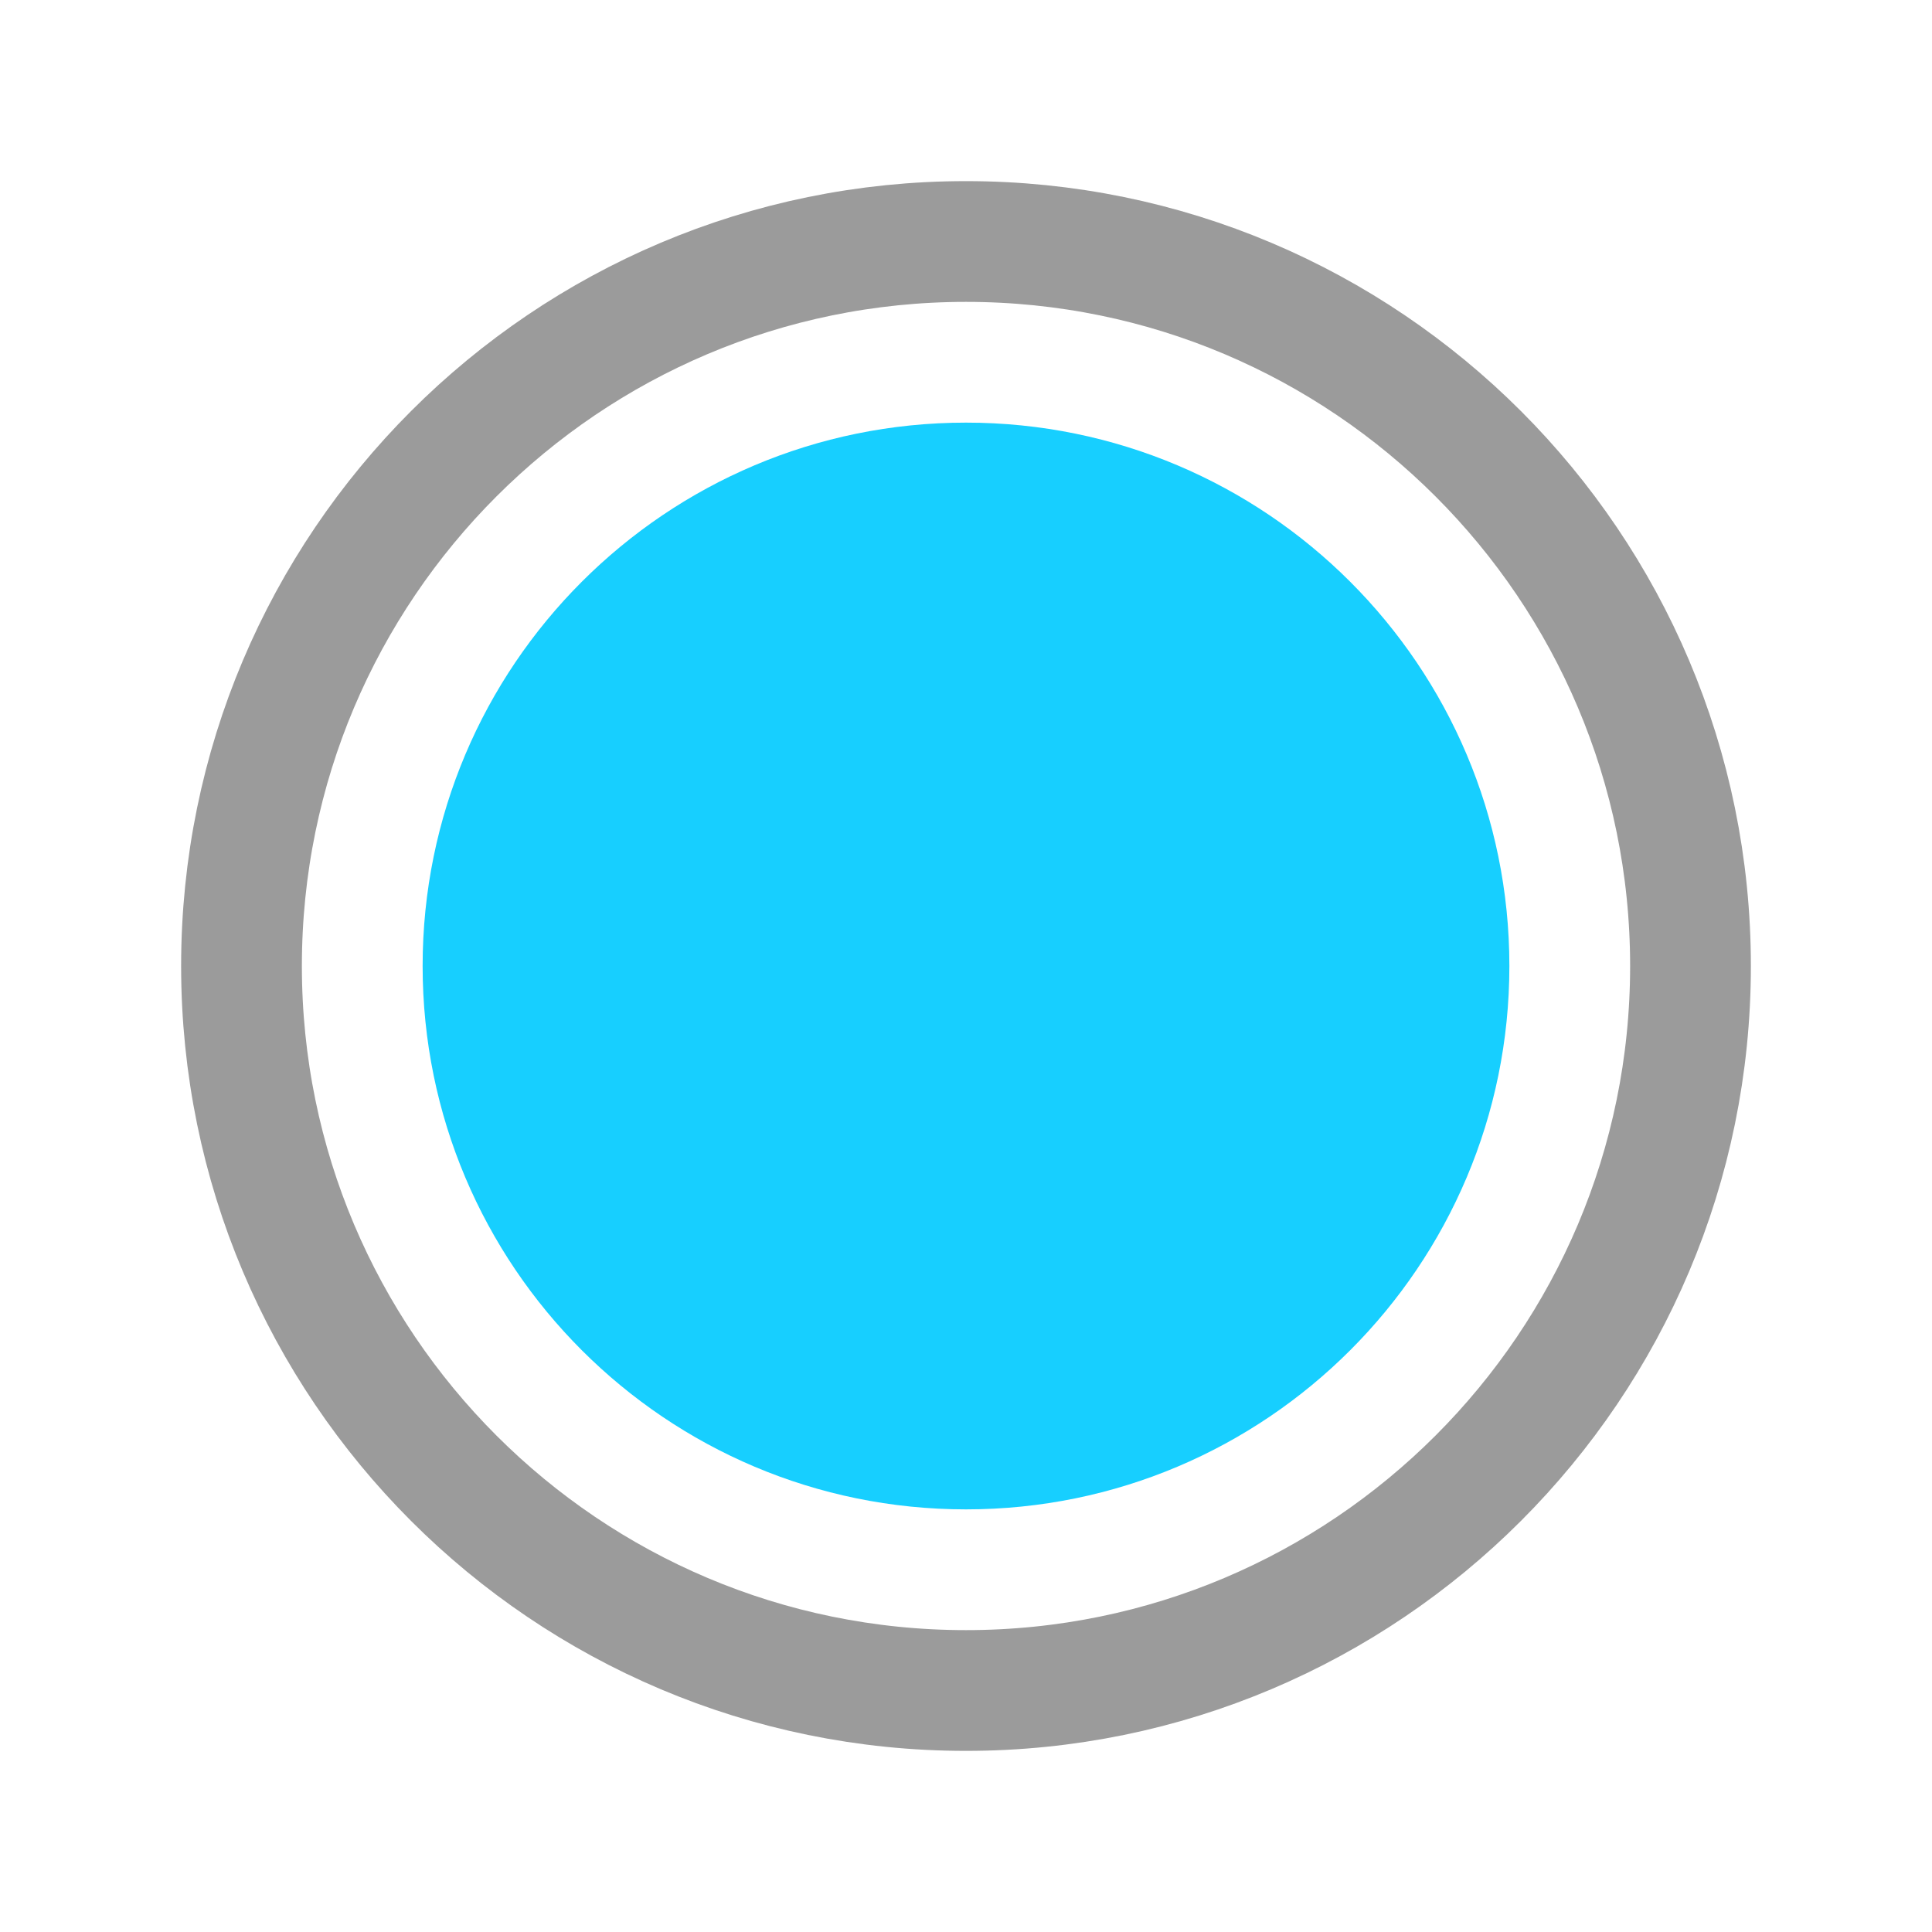
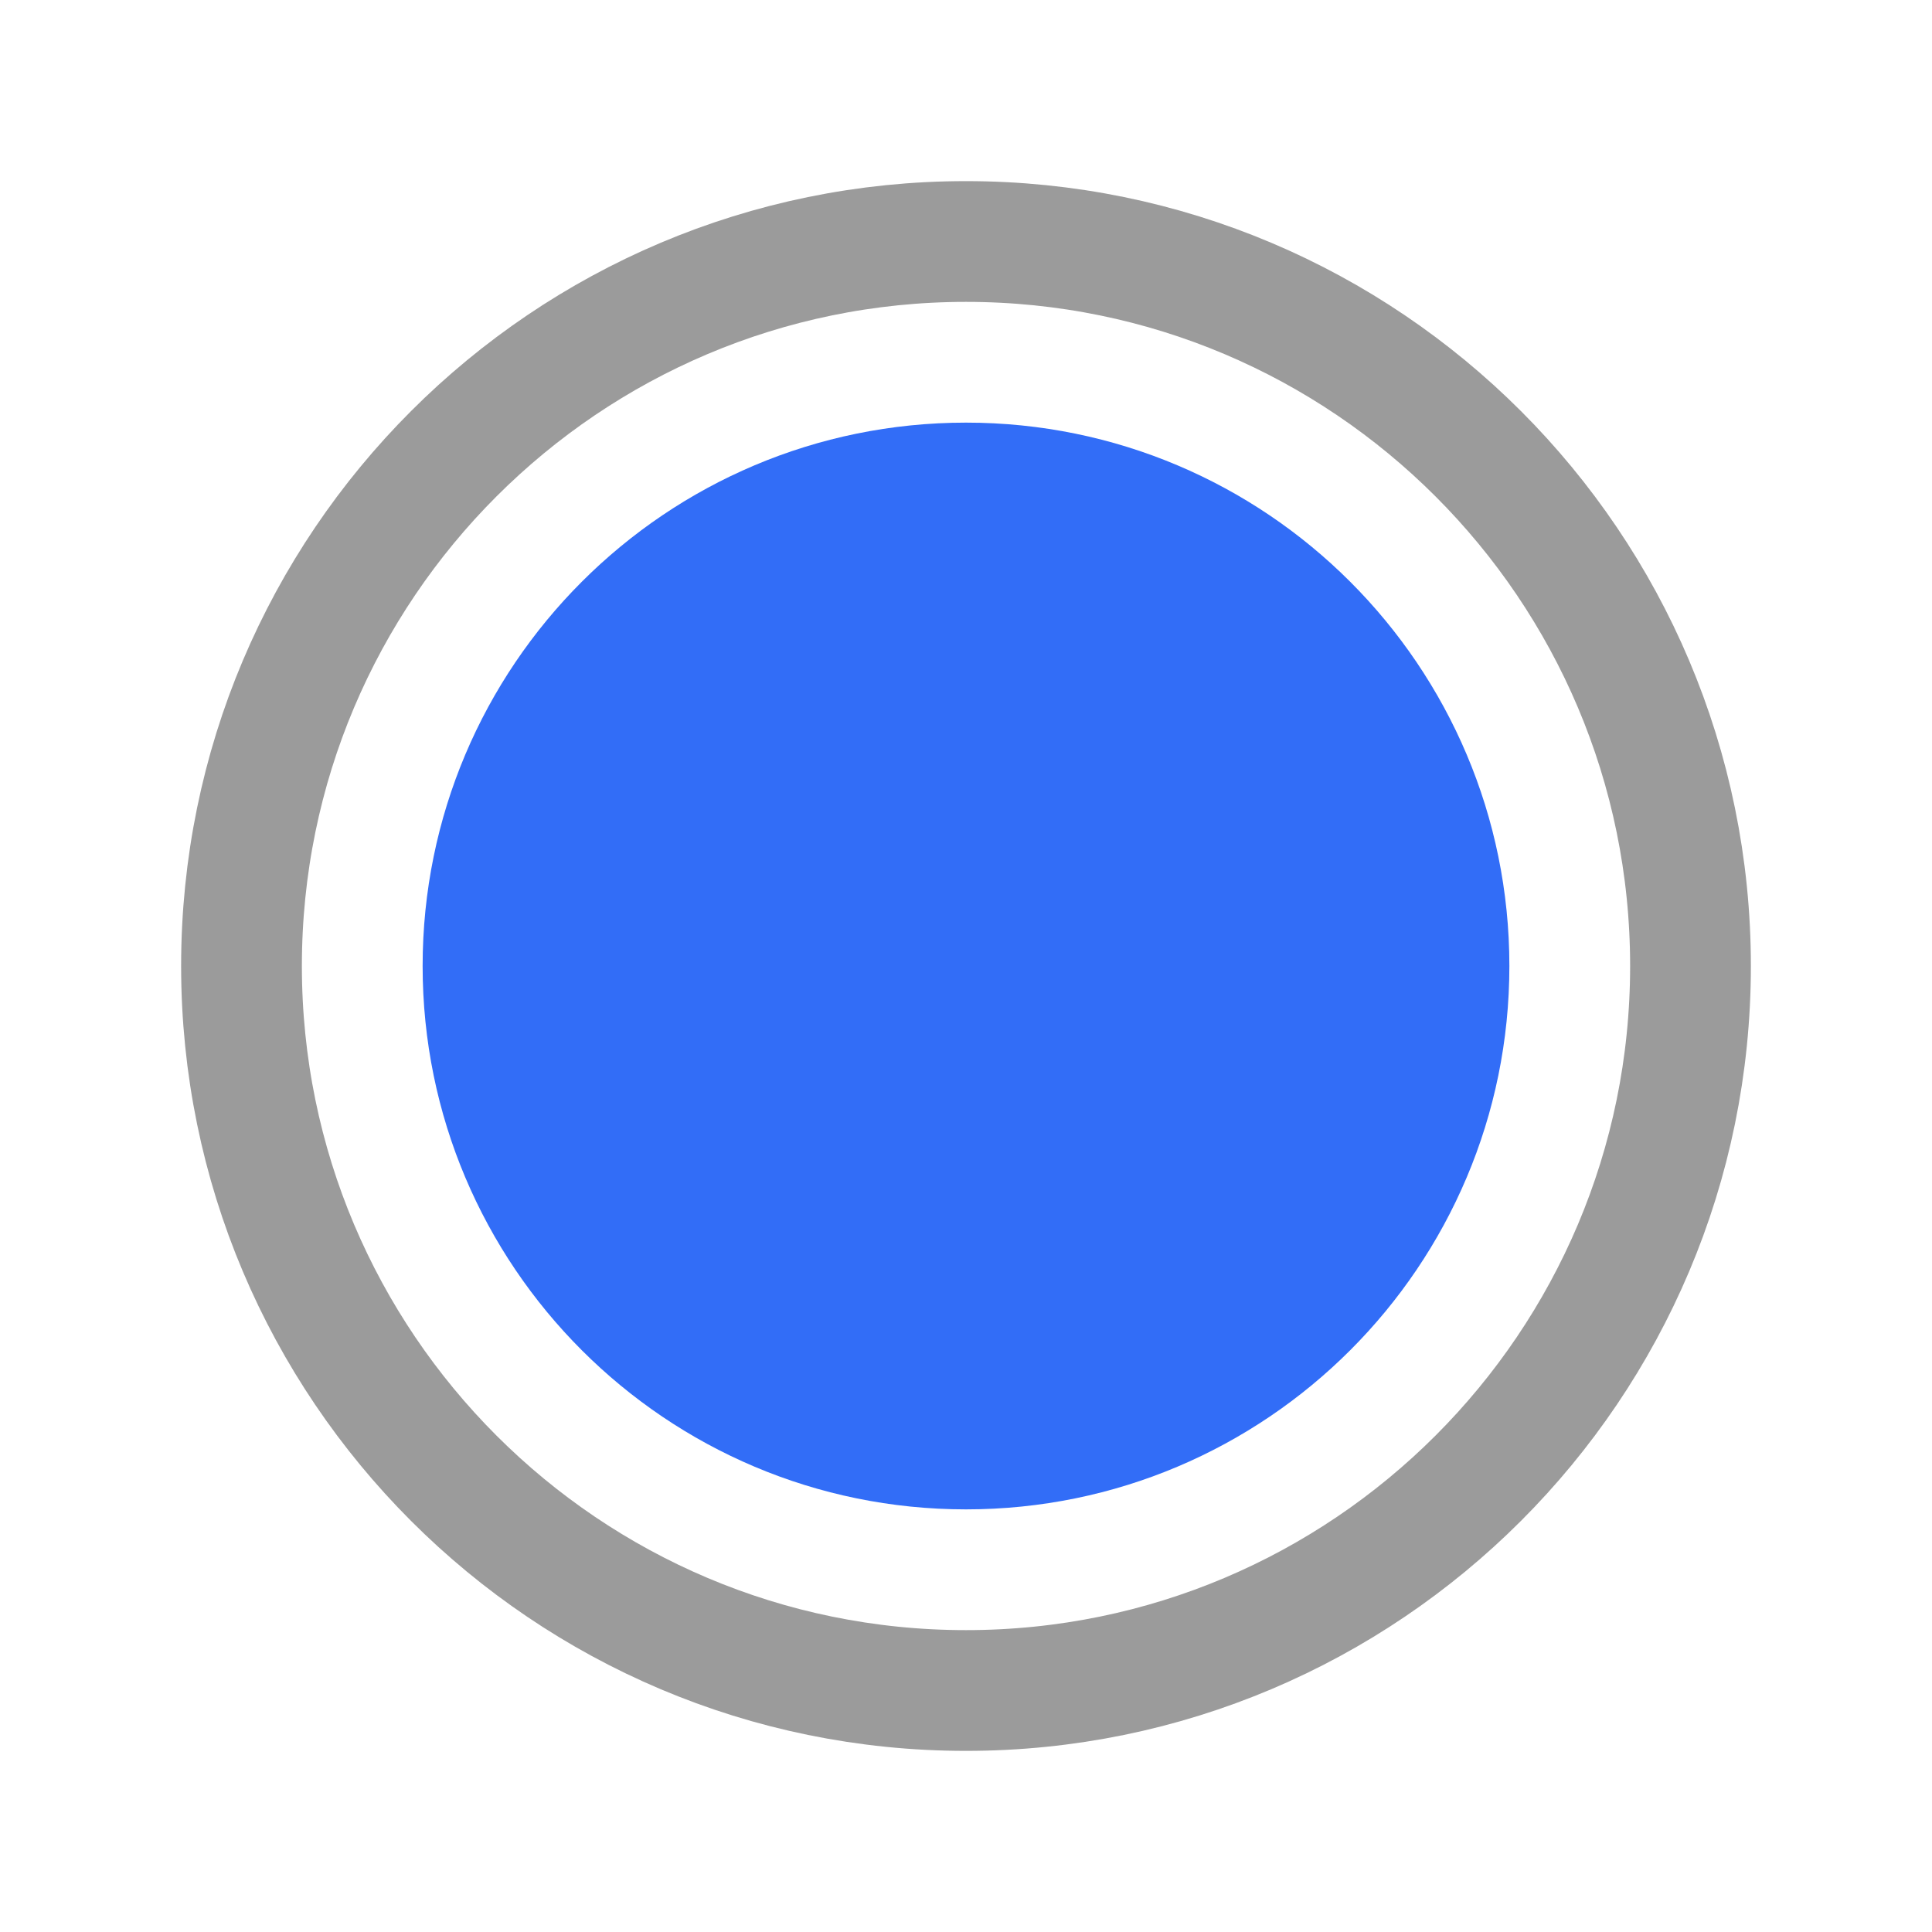
<svg xmlns="http://www.w3.org/2000/svg" width="24px" height="24px" class="ionicon" viewBox="0 0 512 512">
  <path d="M448 256c0-106-86-192-192-192S64 150 64 256s86 192 192 192 192-86 192-192z" fill="none" stroke="#9B9B9B" stroke-miterlimit="10" stroke-width="32" />
-   <circle cx="256" cy="256" r="144" fill="#17CFFF" />
+   <circle cx="256" cy="256" r="144" fill="#326DF7" />
</svg>
